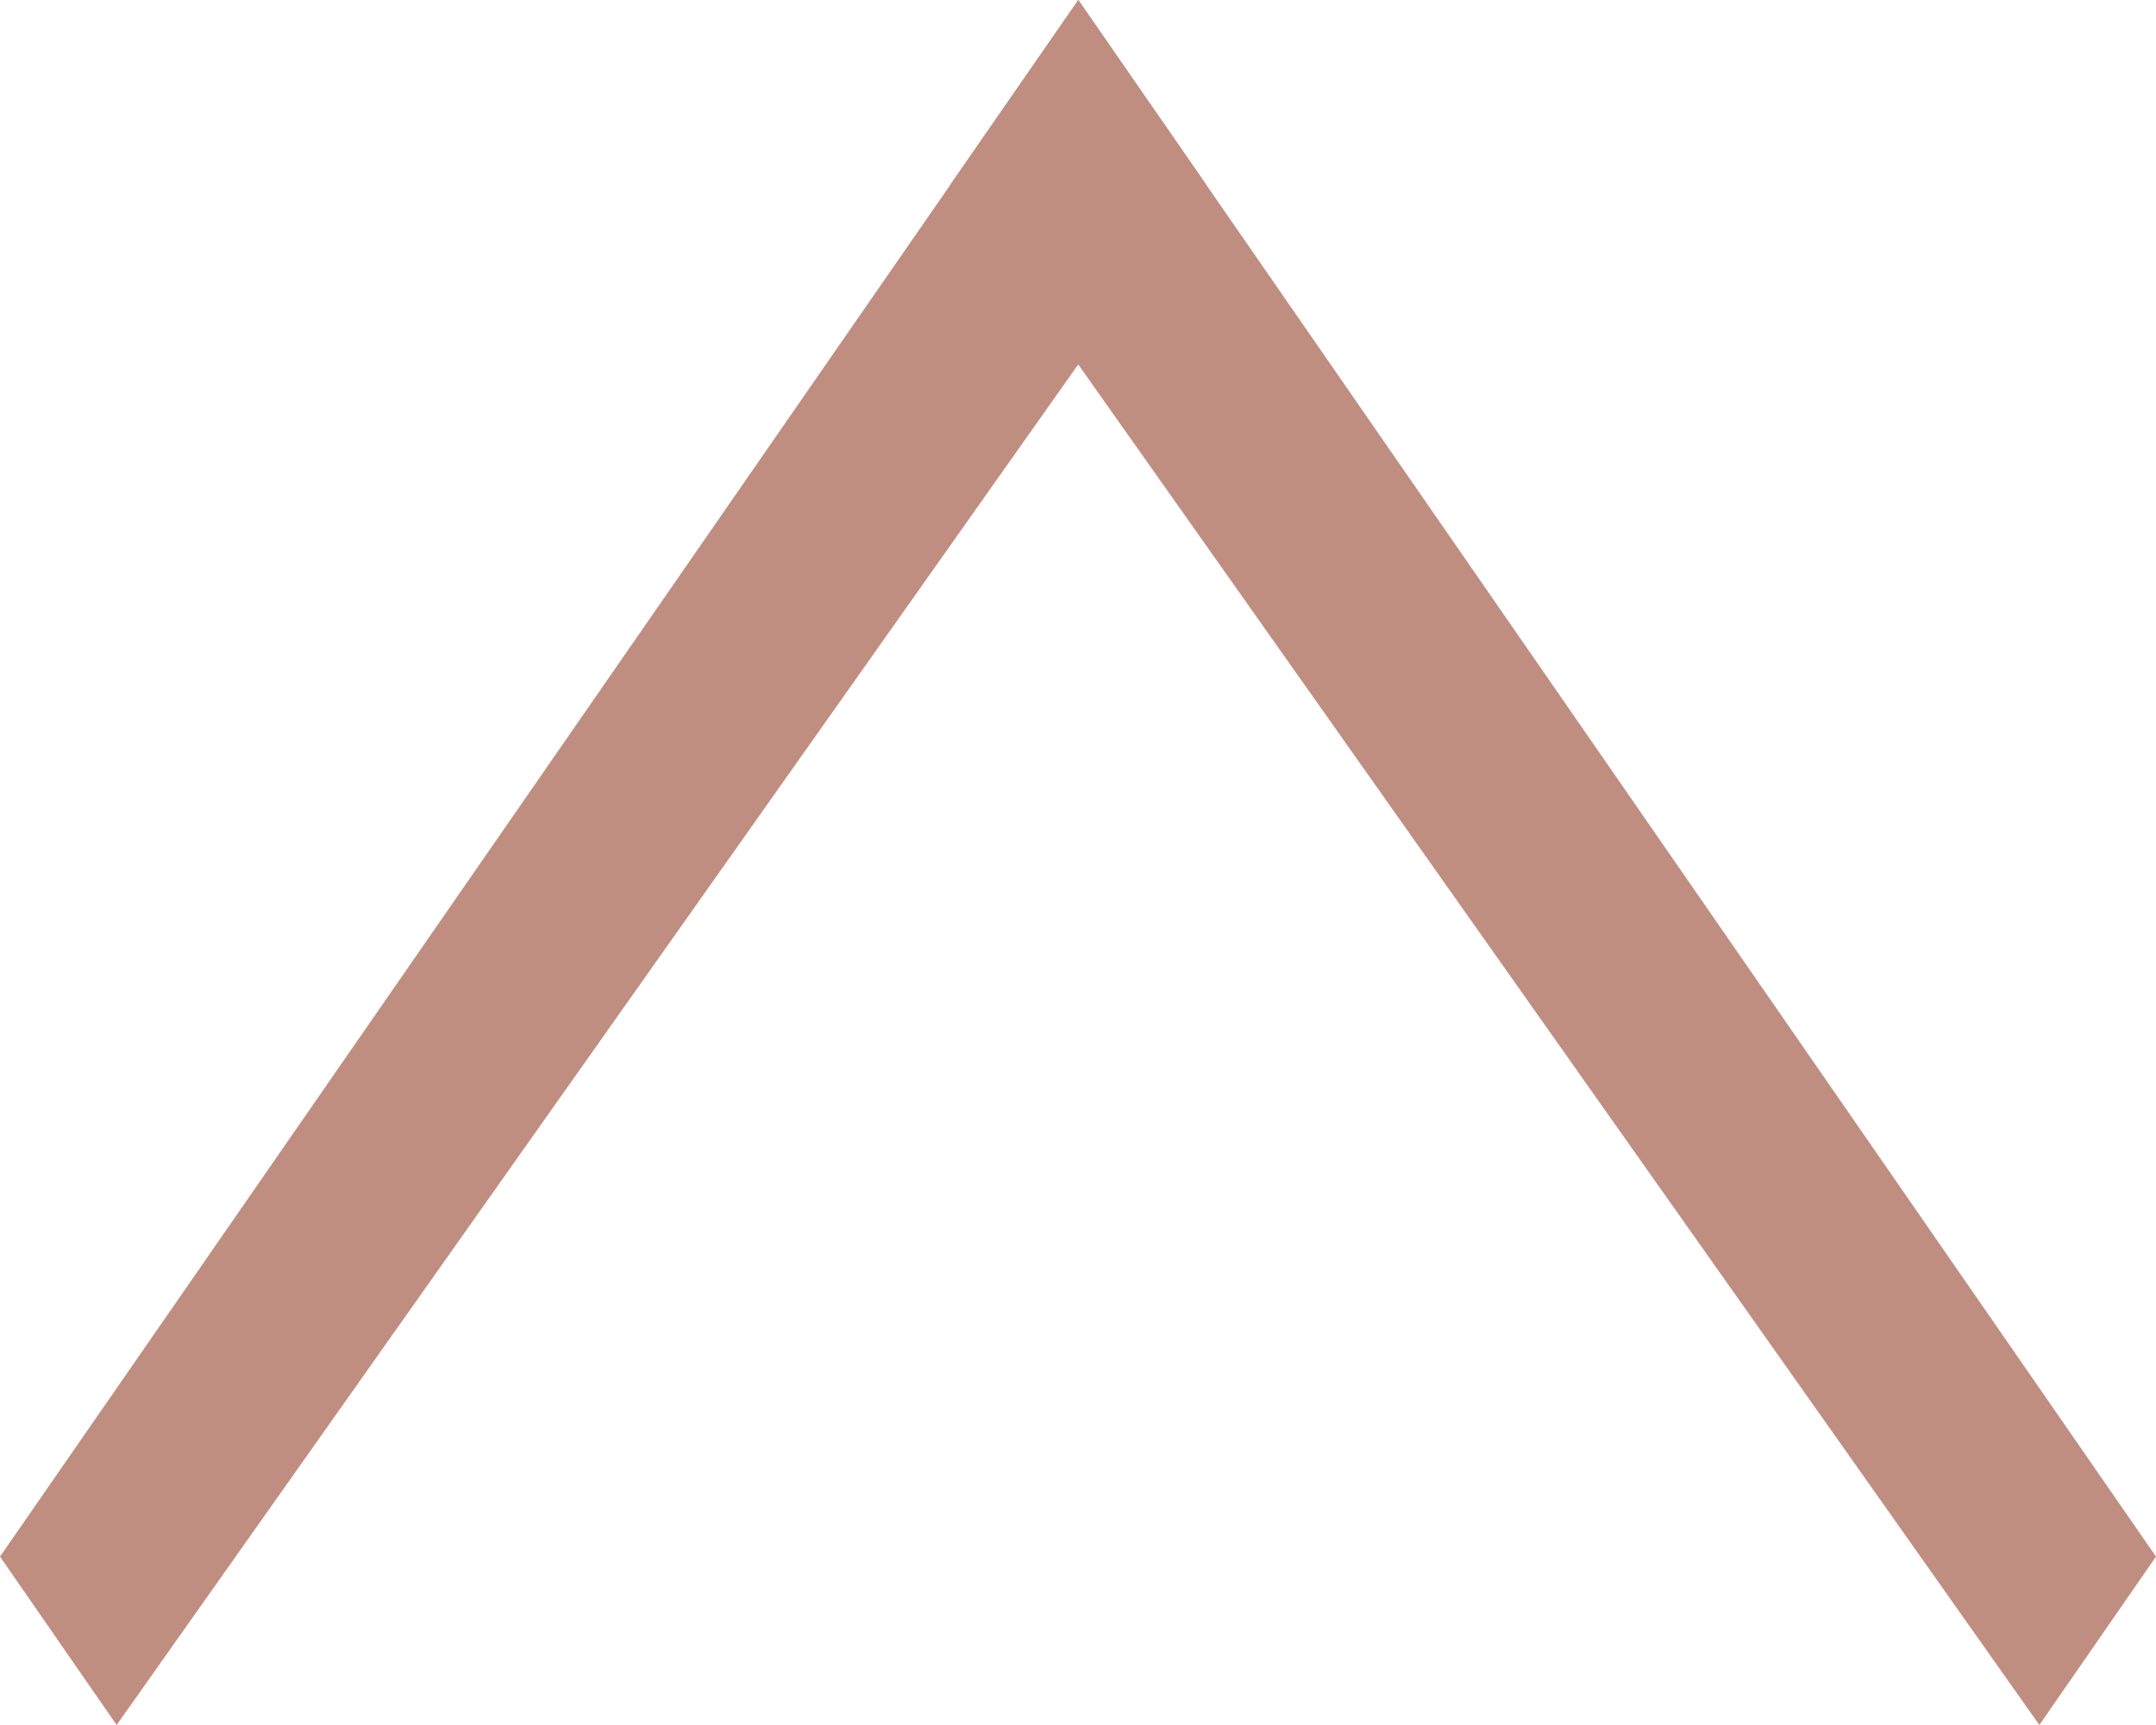
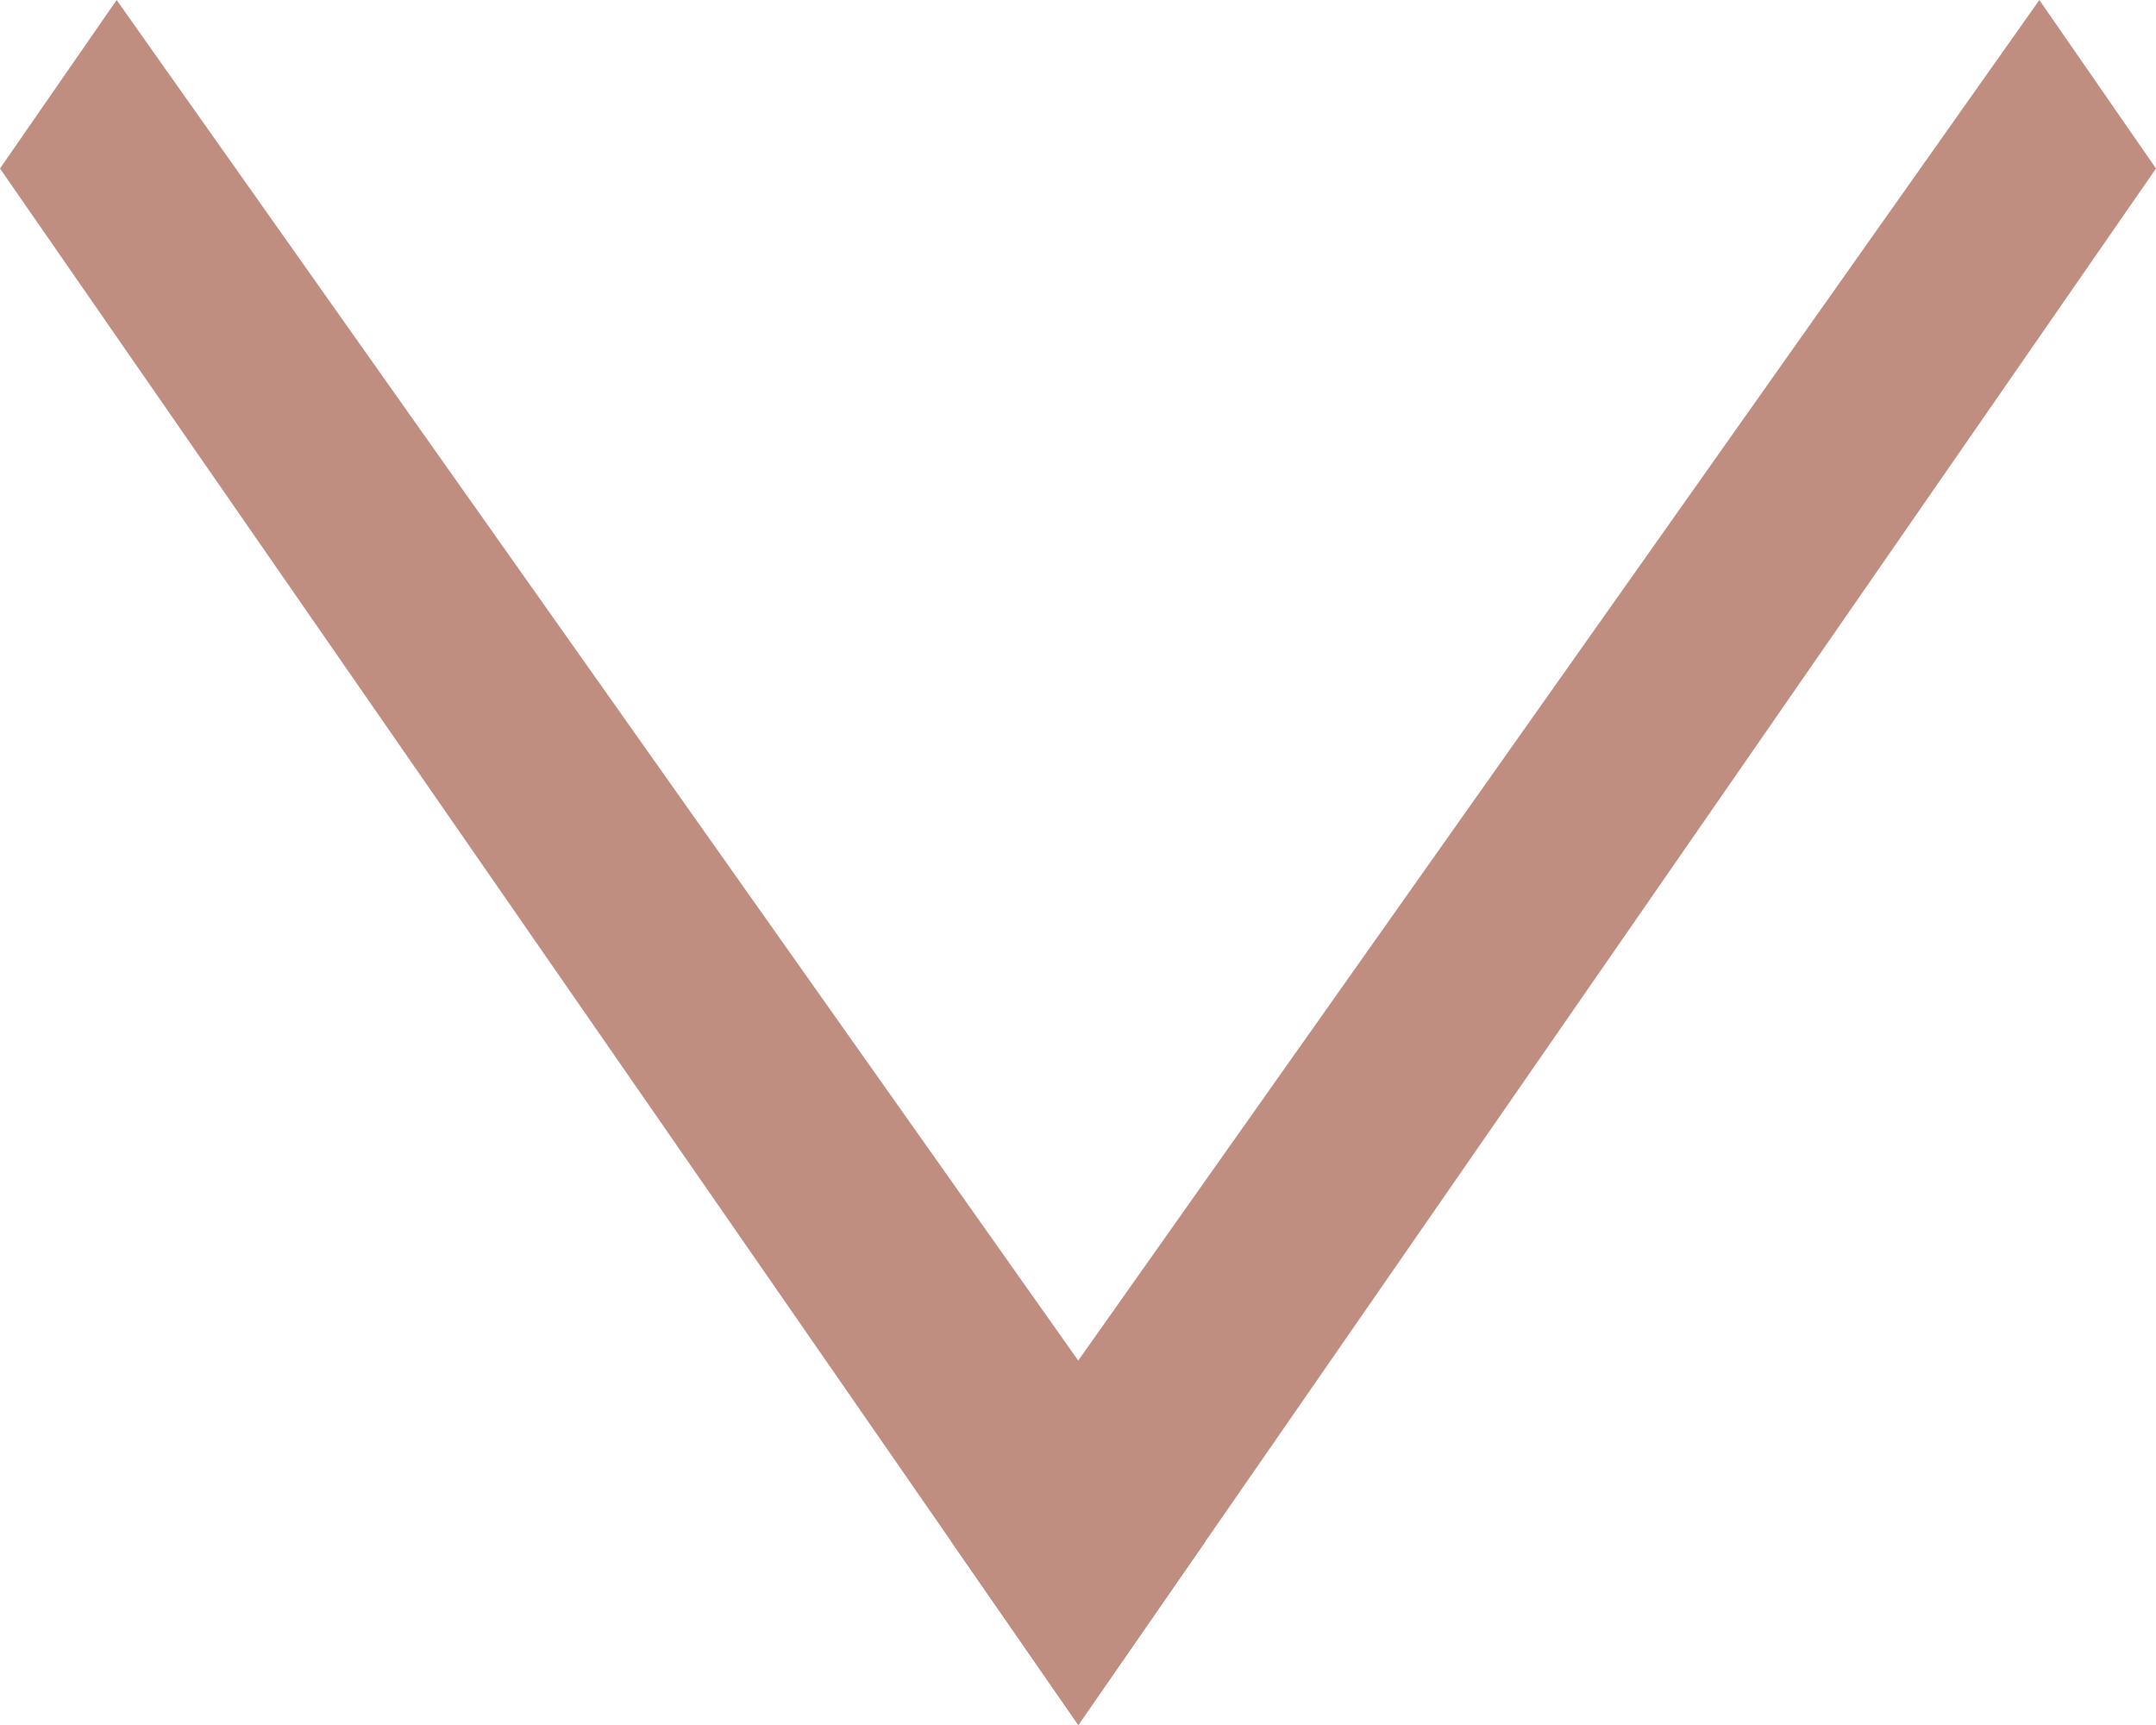
<svg xmlns="http://www.w3.org/2000/svg" width="20" height="16" fill="none">
-   <path fill="#C08E81" d="M0 14.438 1.082 16 11.185 1.707 10.003 0 0 14.438Z" />
-   <path fill="#C08E81" d="M20 14.438 18.918 16 8.82 1.707 10.003 0 20 14.438Z" />
+   <path fill="#C08E81" d="M0 1.563 1.082 0l10.103 14.293L10.003 16 0 1.563Z" />
+   <path fill="#C08E81" d="M20 1.563 18.918 0 8.82 14.293 10.003 16 20 1.563Z" />
</svg>
